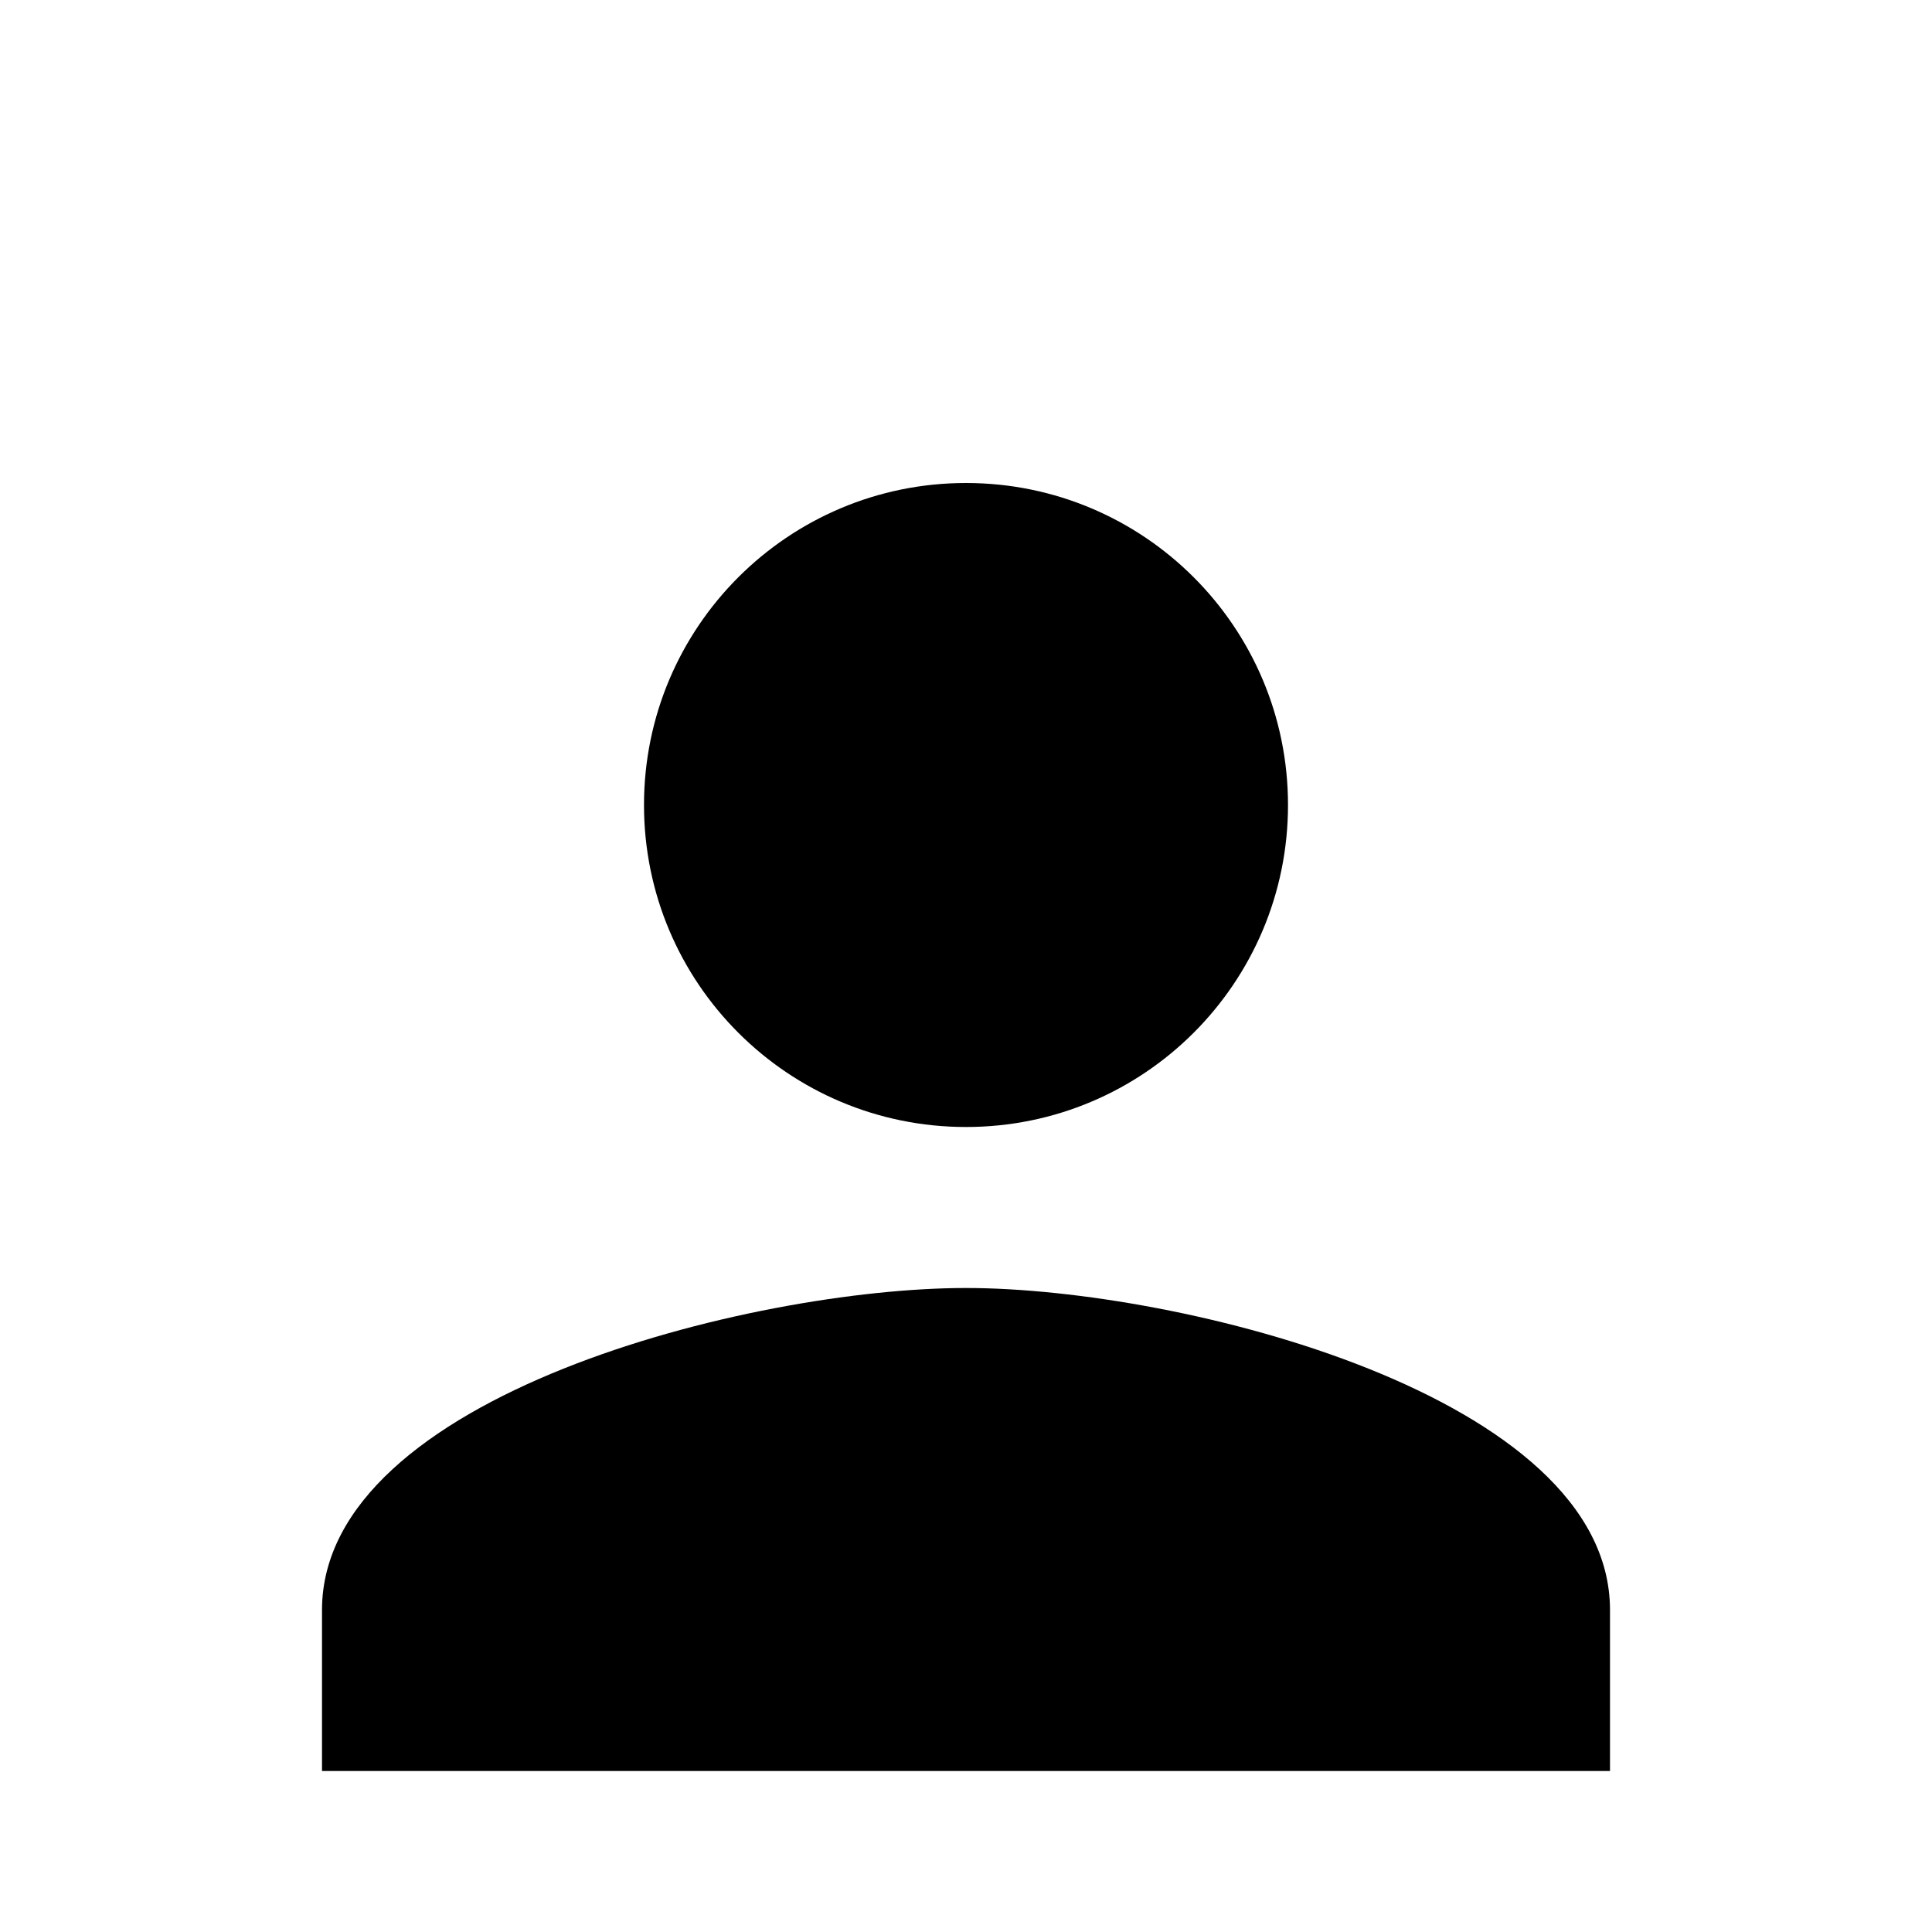
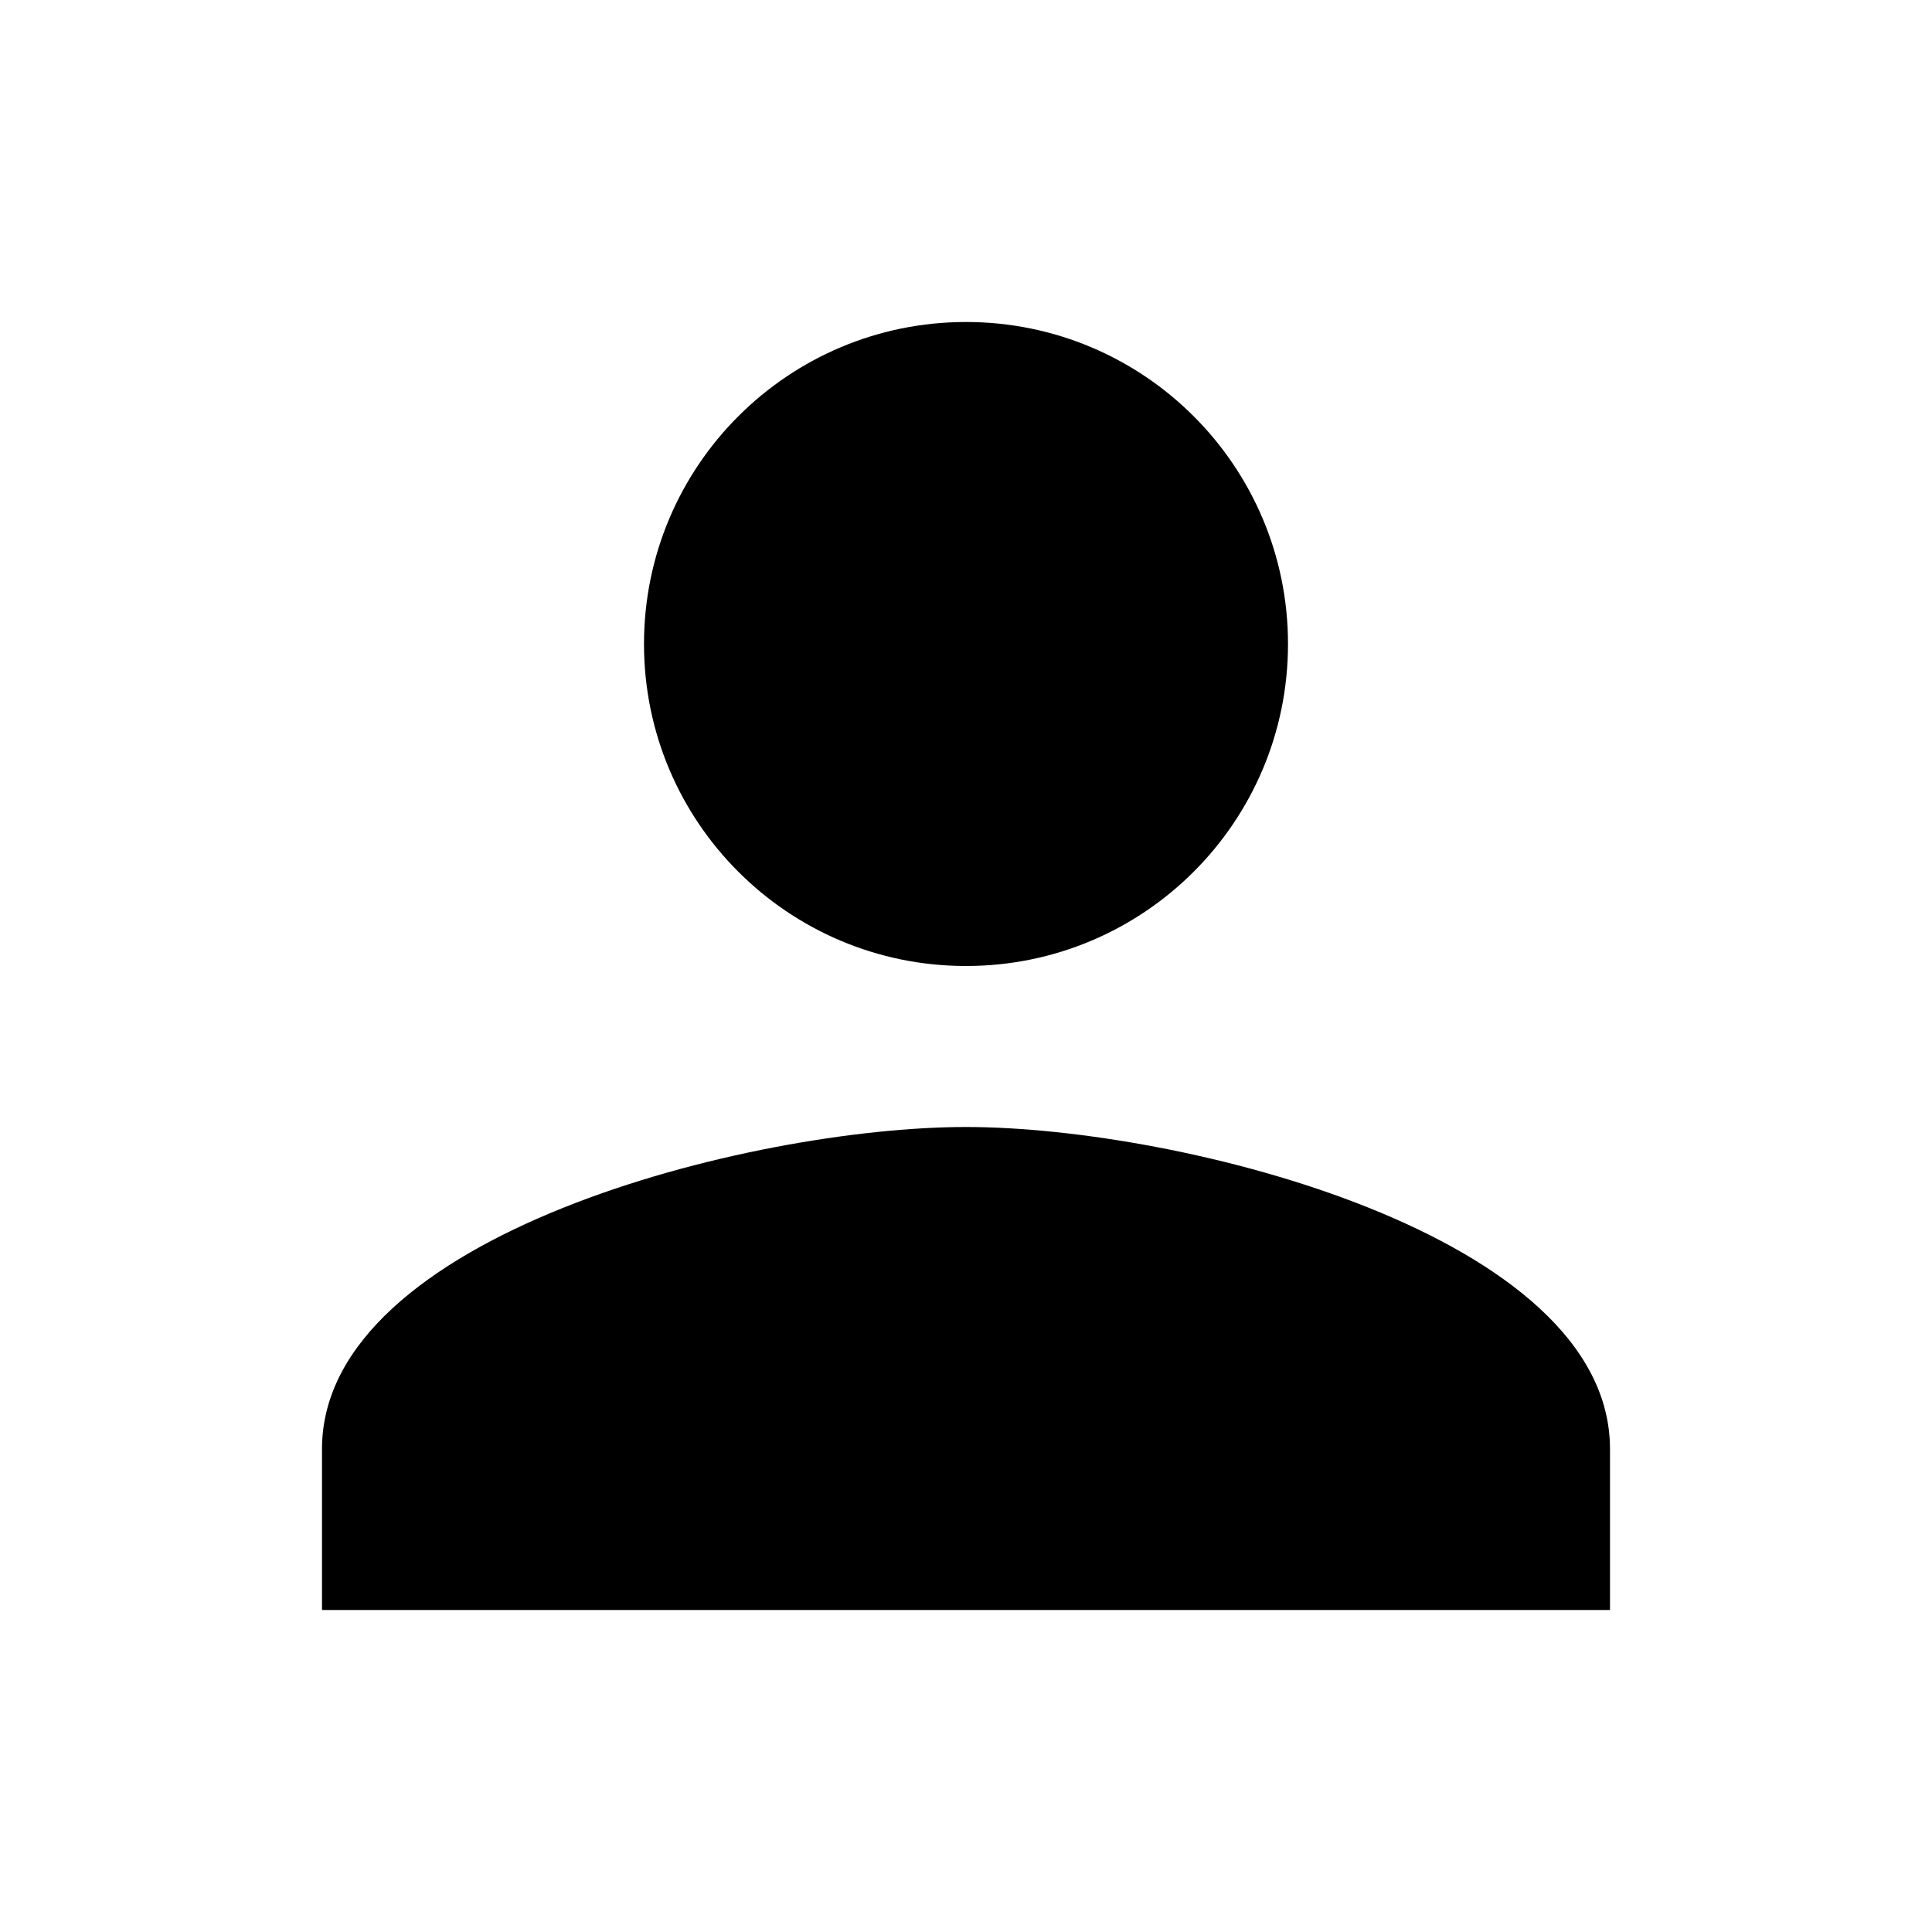
- <svg xmlns="http://www.w3.org/2000/svg" viewBox="0 -2 24 24" fill="none">
+ <svg xmlns="http://www.w3.org/2000/svg" viewBox="0 0 24 24" fill="none">
  <path d="M12 4C9.79 4 8 5.79 8 8C8 10.21 9.79 12 12 12C14.21 12 16 10.21 16 8C16 5.79 14.21 4 12 4Z" fill="currentcolor" />
  <path d="M4 18C4 15.34 9.33 14 12 14C14.67 14 20 15.34 20 18V20H4V18Z" fill="currentcolor" />
</svg>
